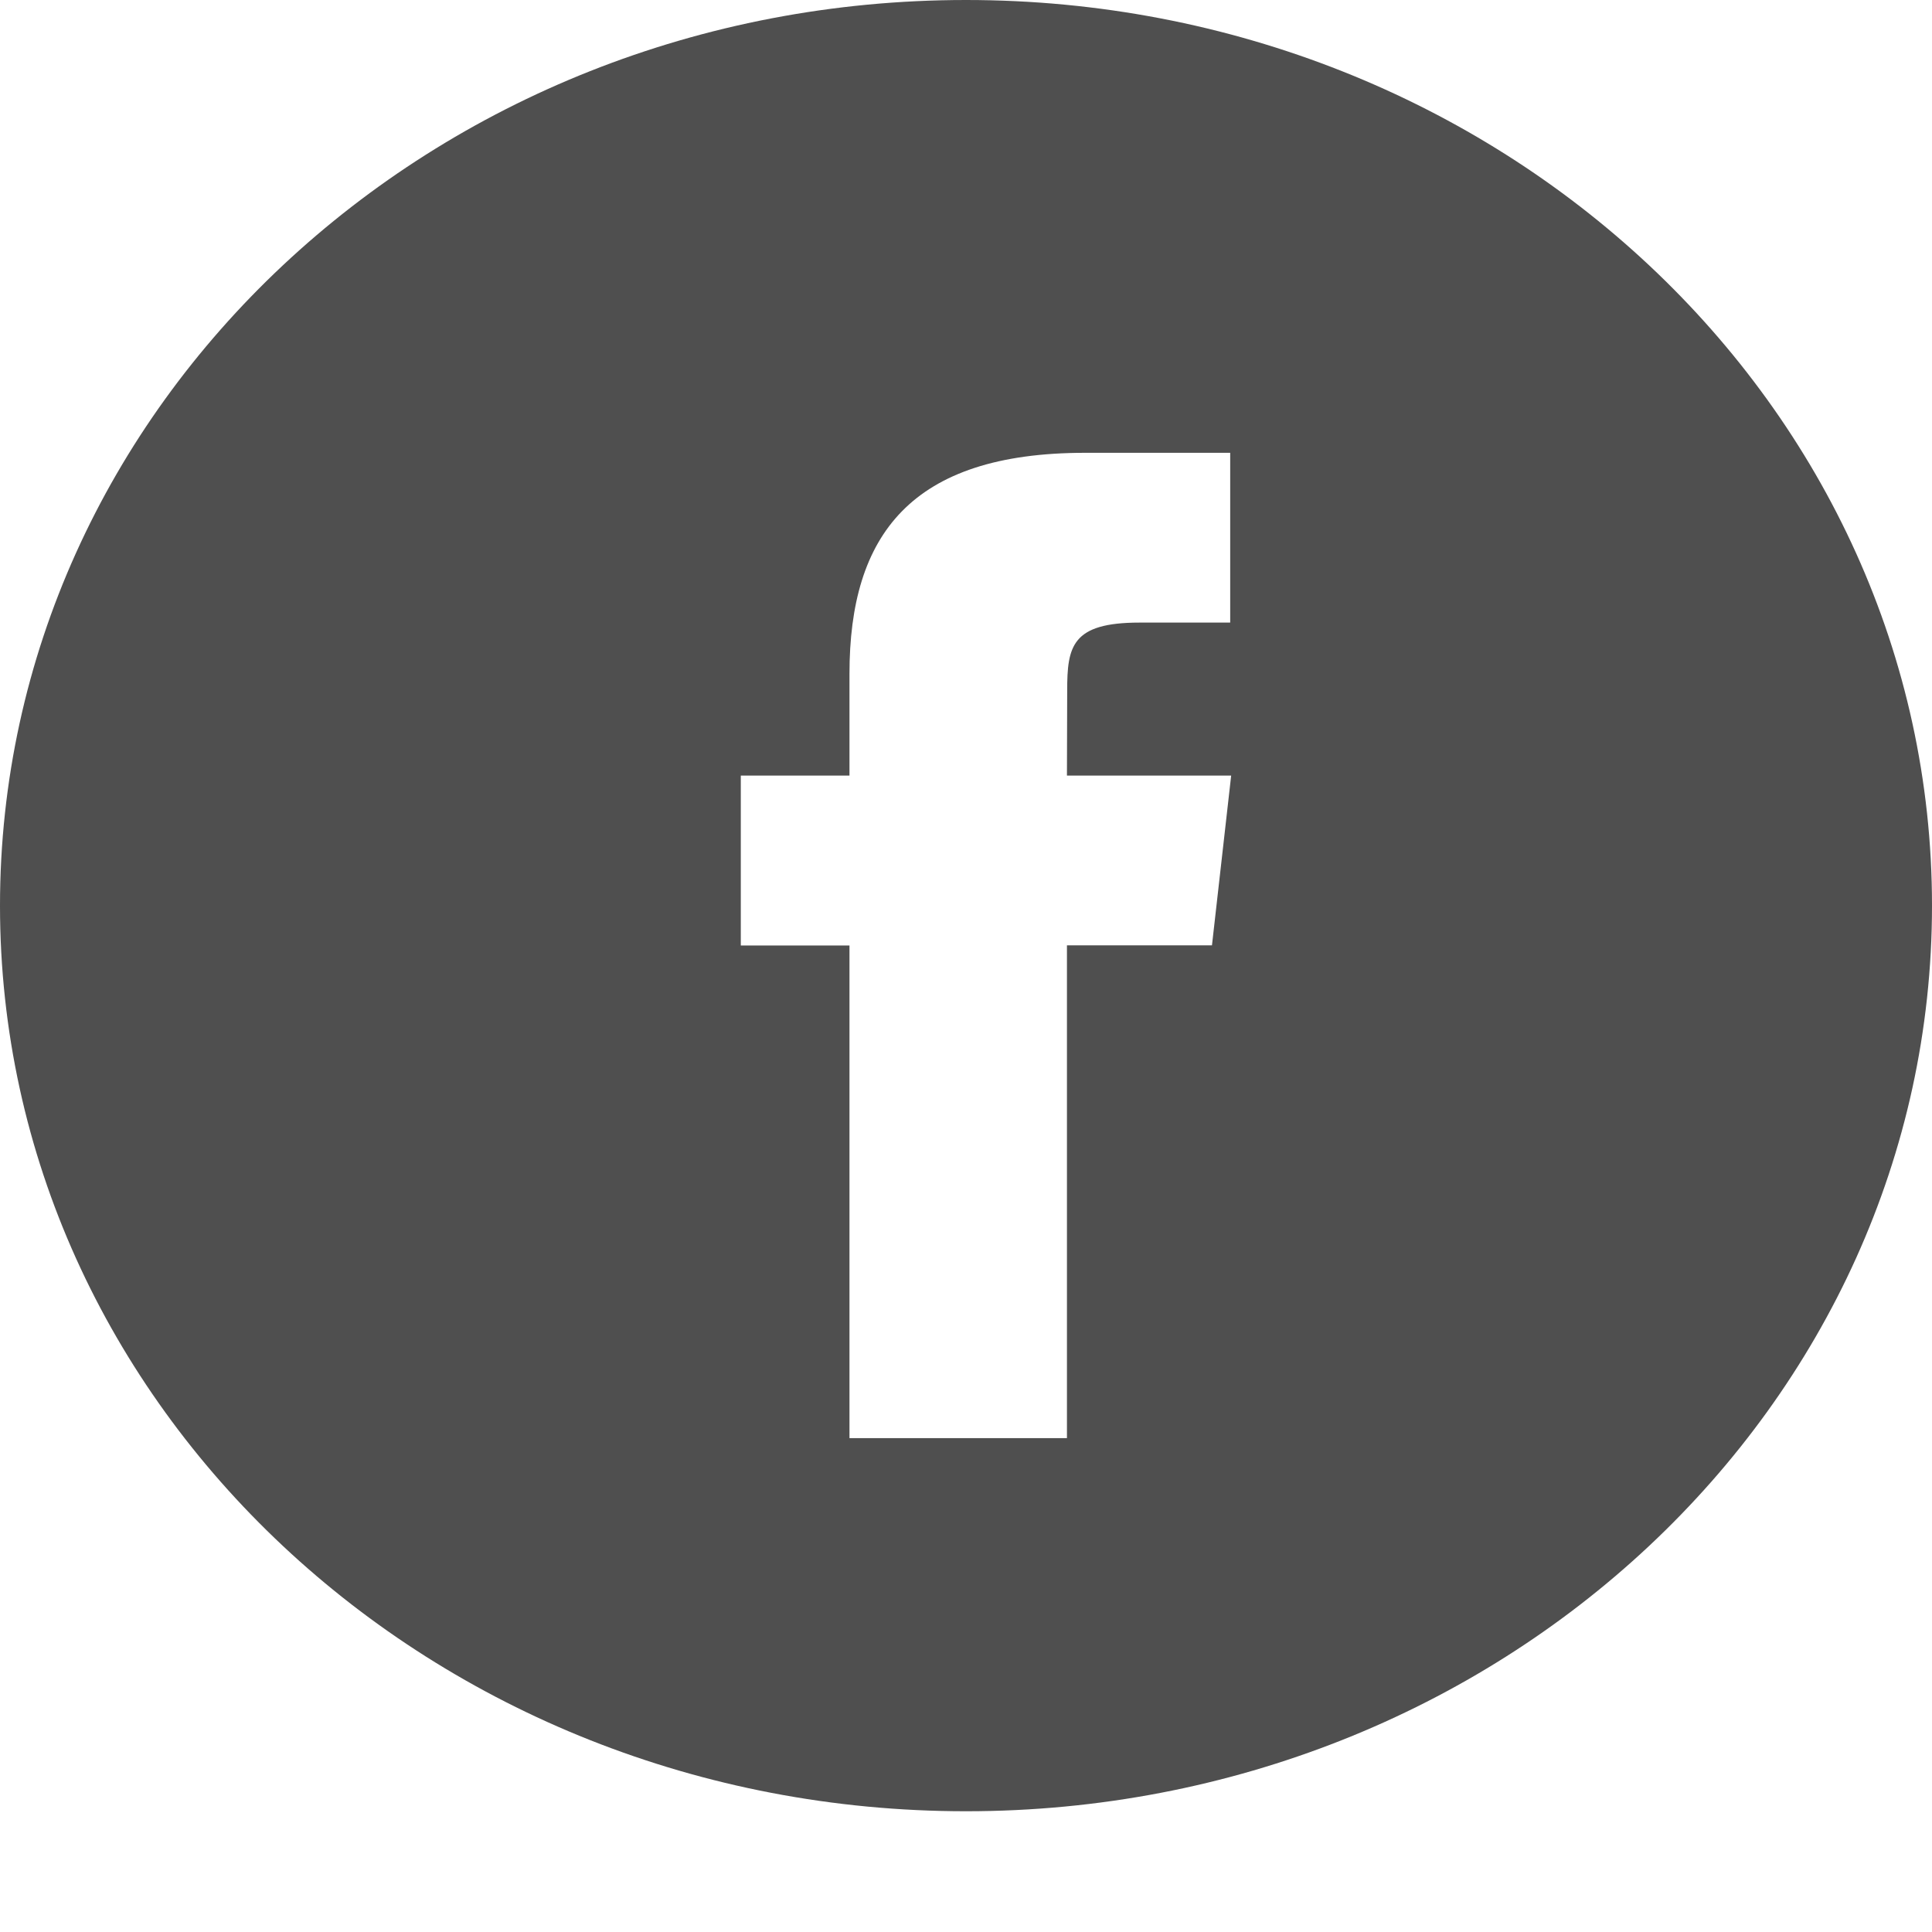
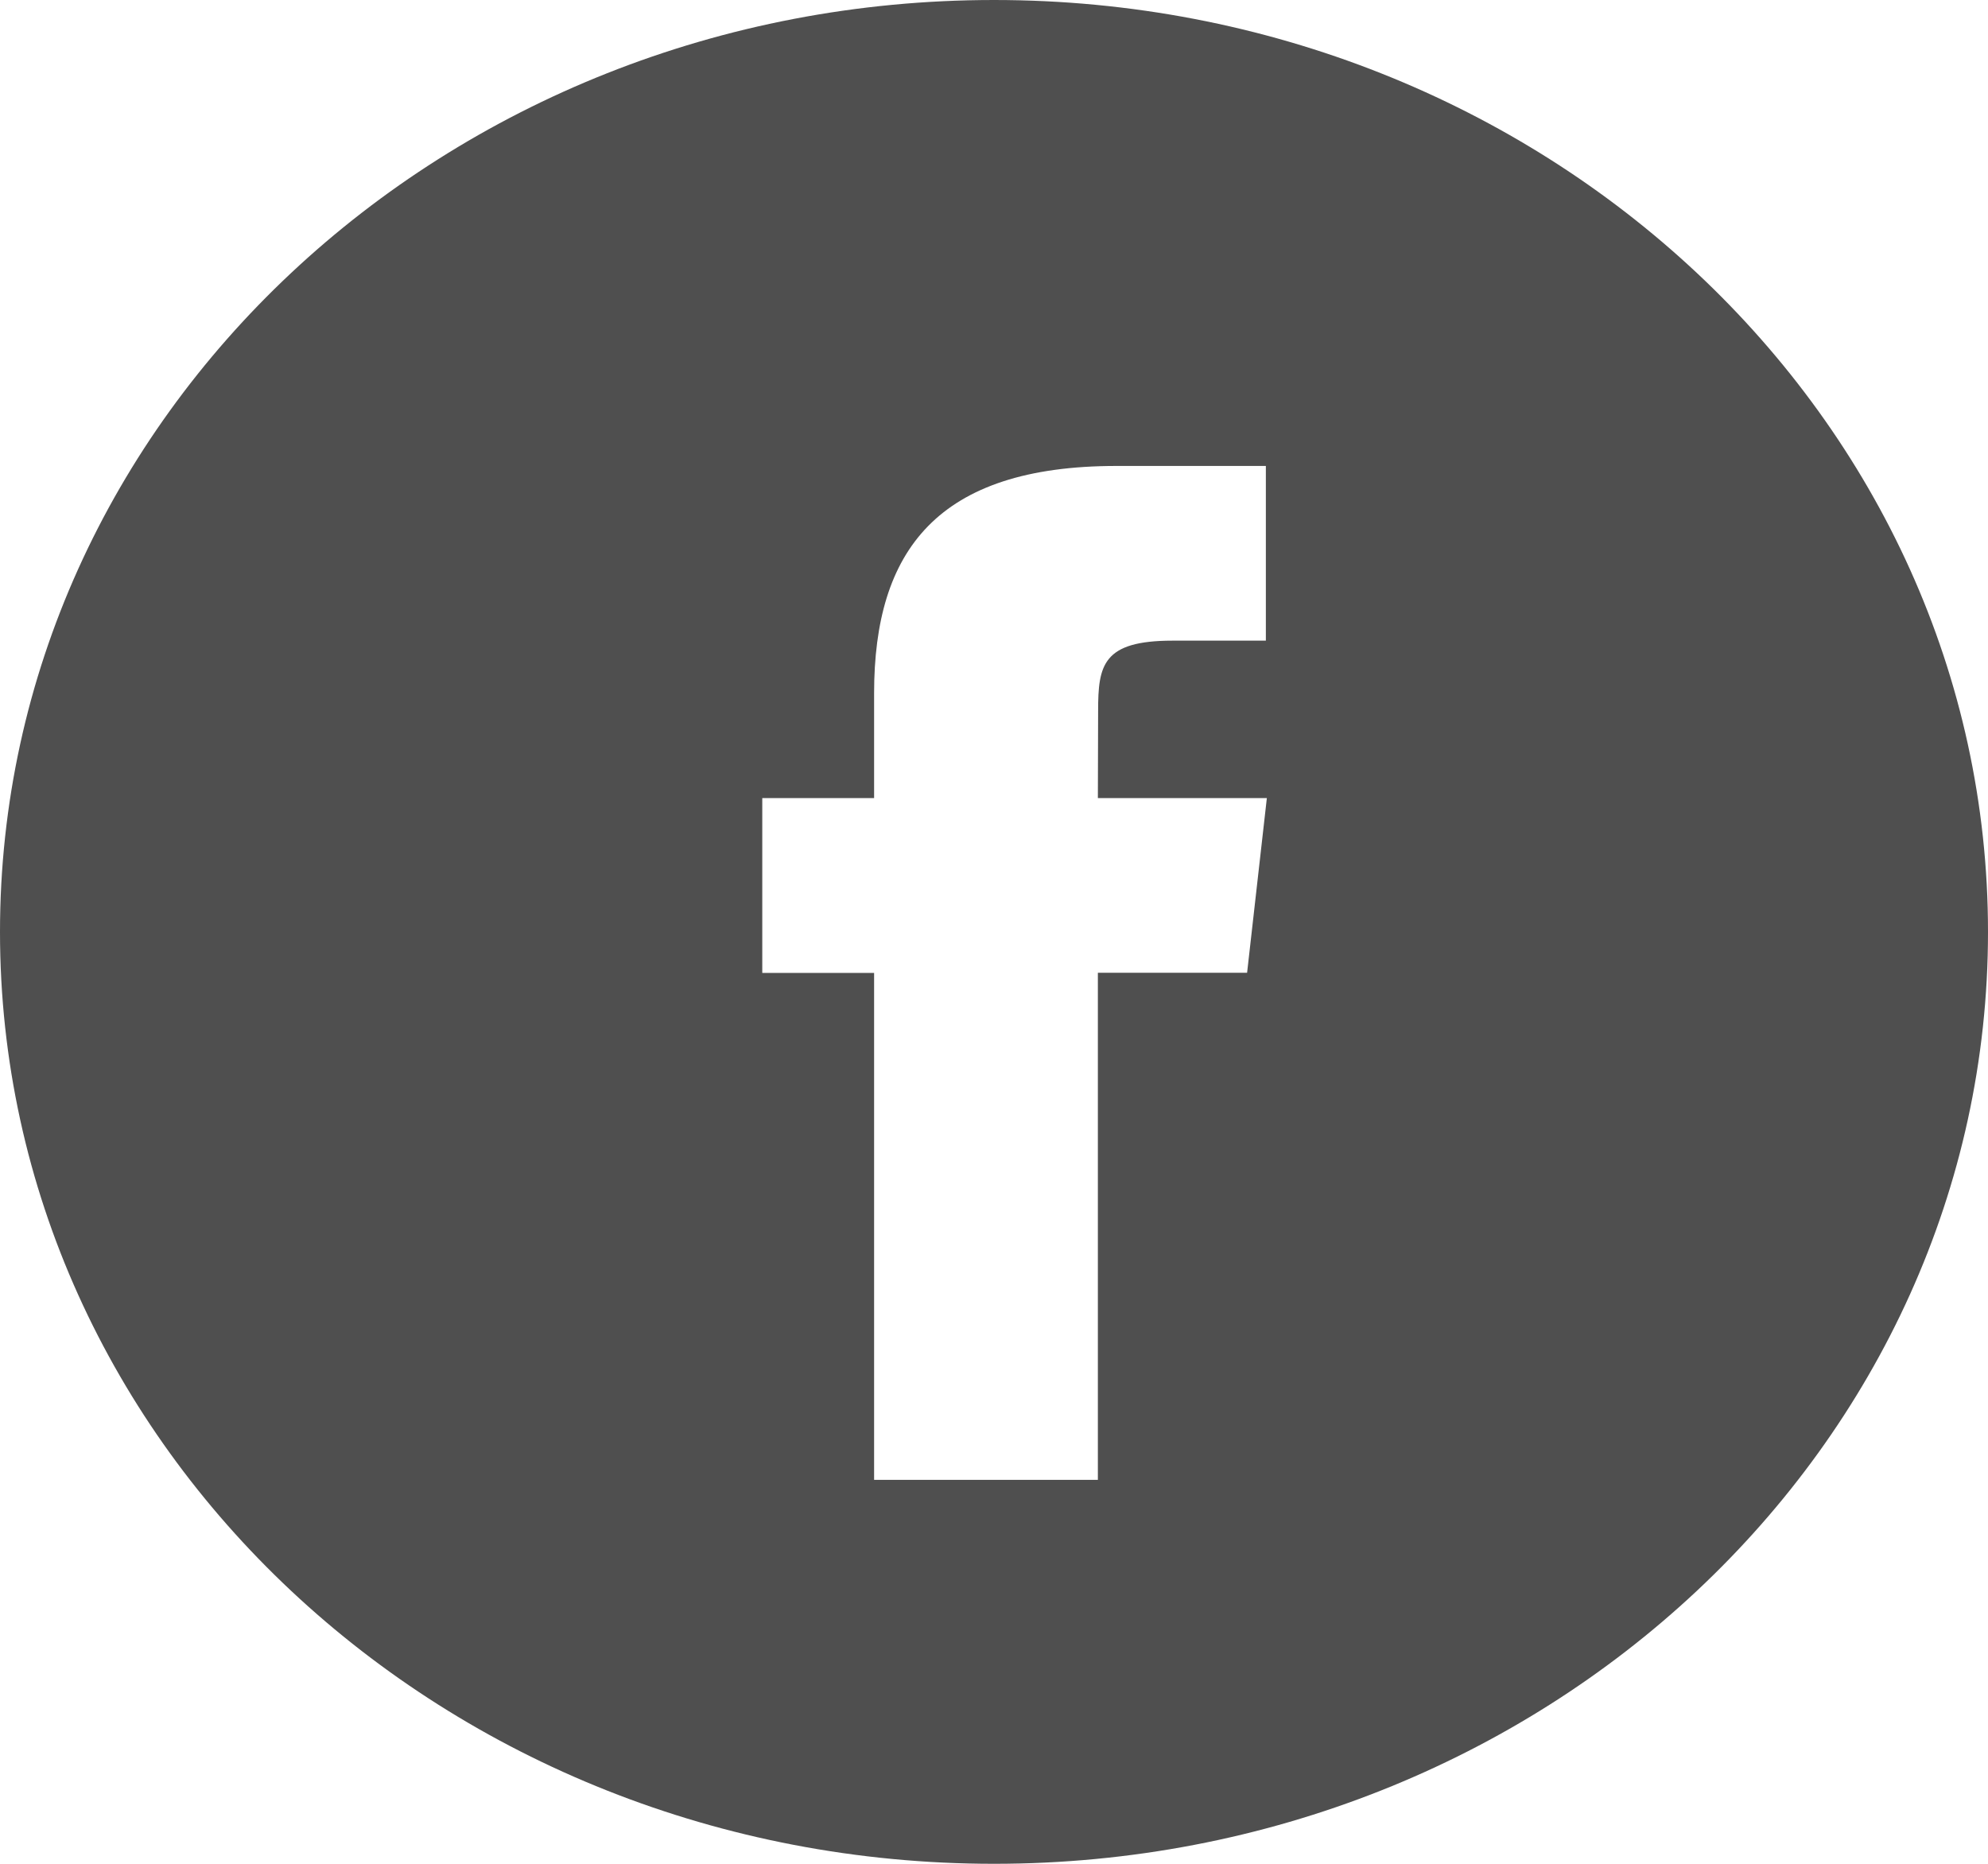
- <svg xmlns="http://www.w3.org/2000/svg" width="16" height="16" viewBox="0 0 16 16" fill="none">
+ <svg xmlns="http://www.w3.org/2000/svg" preserveAspectRatio="none" width="16" height="15" viewBox="0 0 16 15" fill="none">
  <path fill-rule="evenodd" clip-rule="evenodd" d="M8 0C3.582 0 0 3.358 0 7.5C0 11.642 3.582 15 8 15C12.418 15 16 11.642 16 7.5C16 3.358 12.418 0 8 0ZM8.836 7.829V11.91H7.035V7.83H6.135V6.423H7.035V5.579C7.035 4.432 7.543 3.75 8.986 3.75H10.188V5.156H9.437C8.875 5.156 8.838 5.353 8.838 5.72L8.836 6.423H10.196L10.037 7.829H8.836Z" fill="#4F4F4F" />
</svg>
